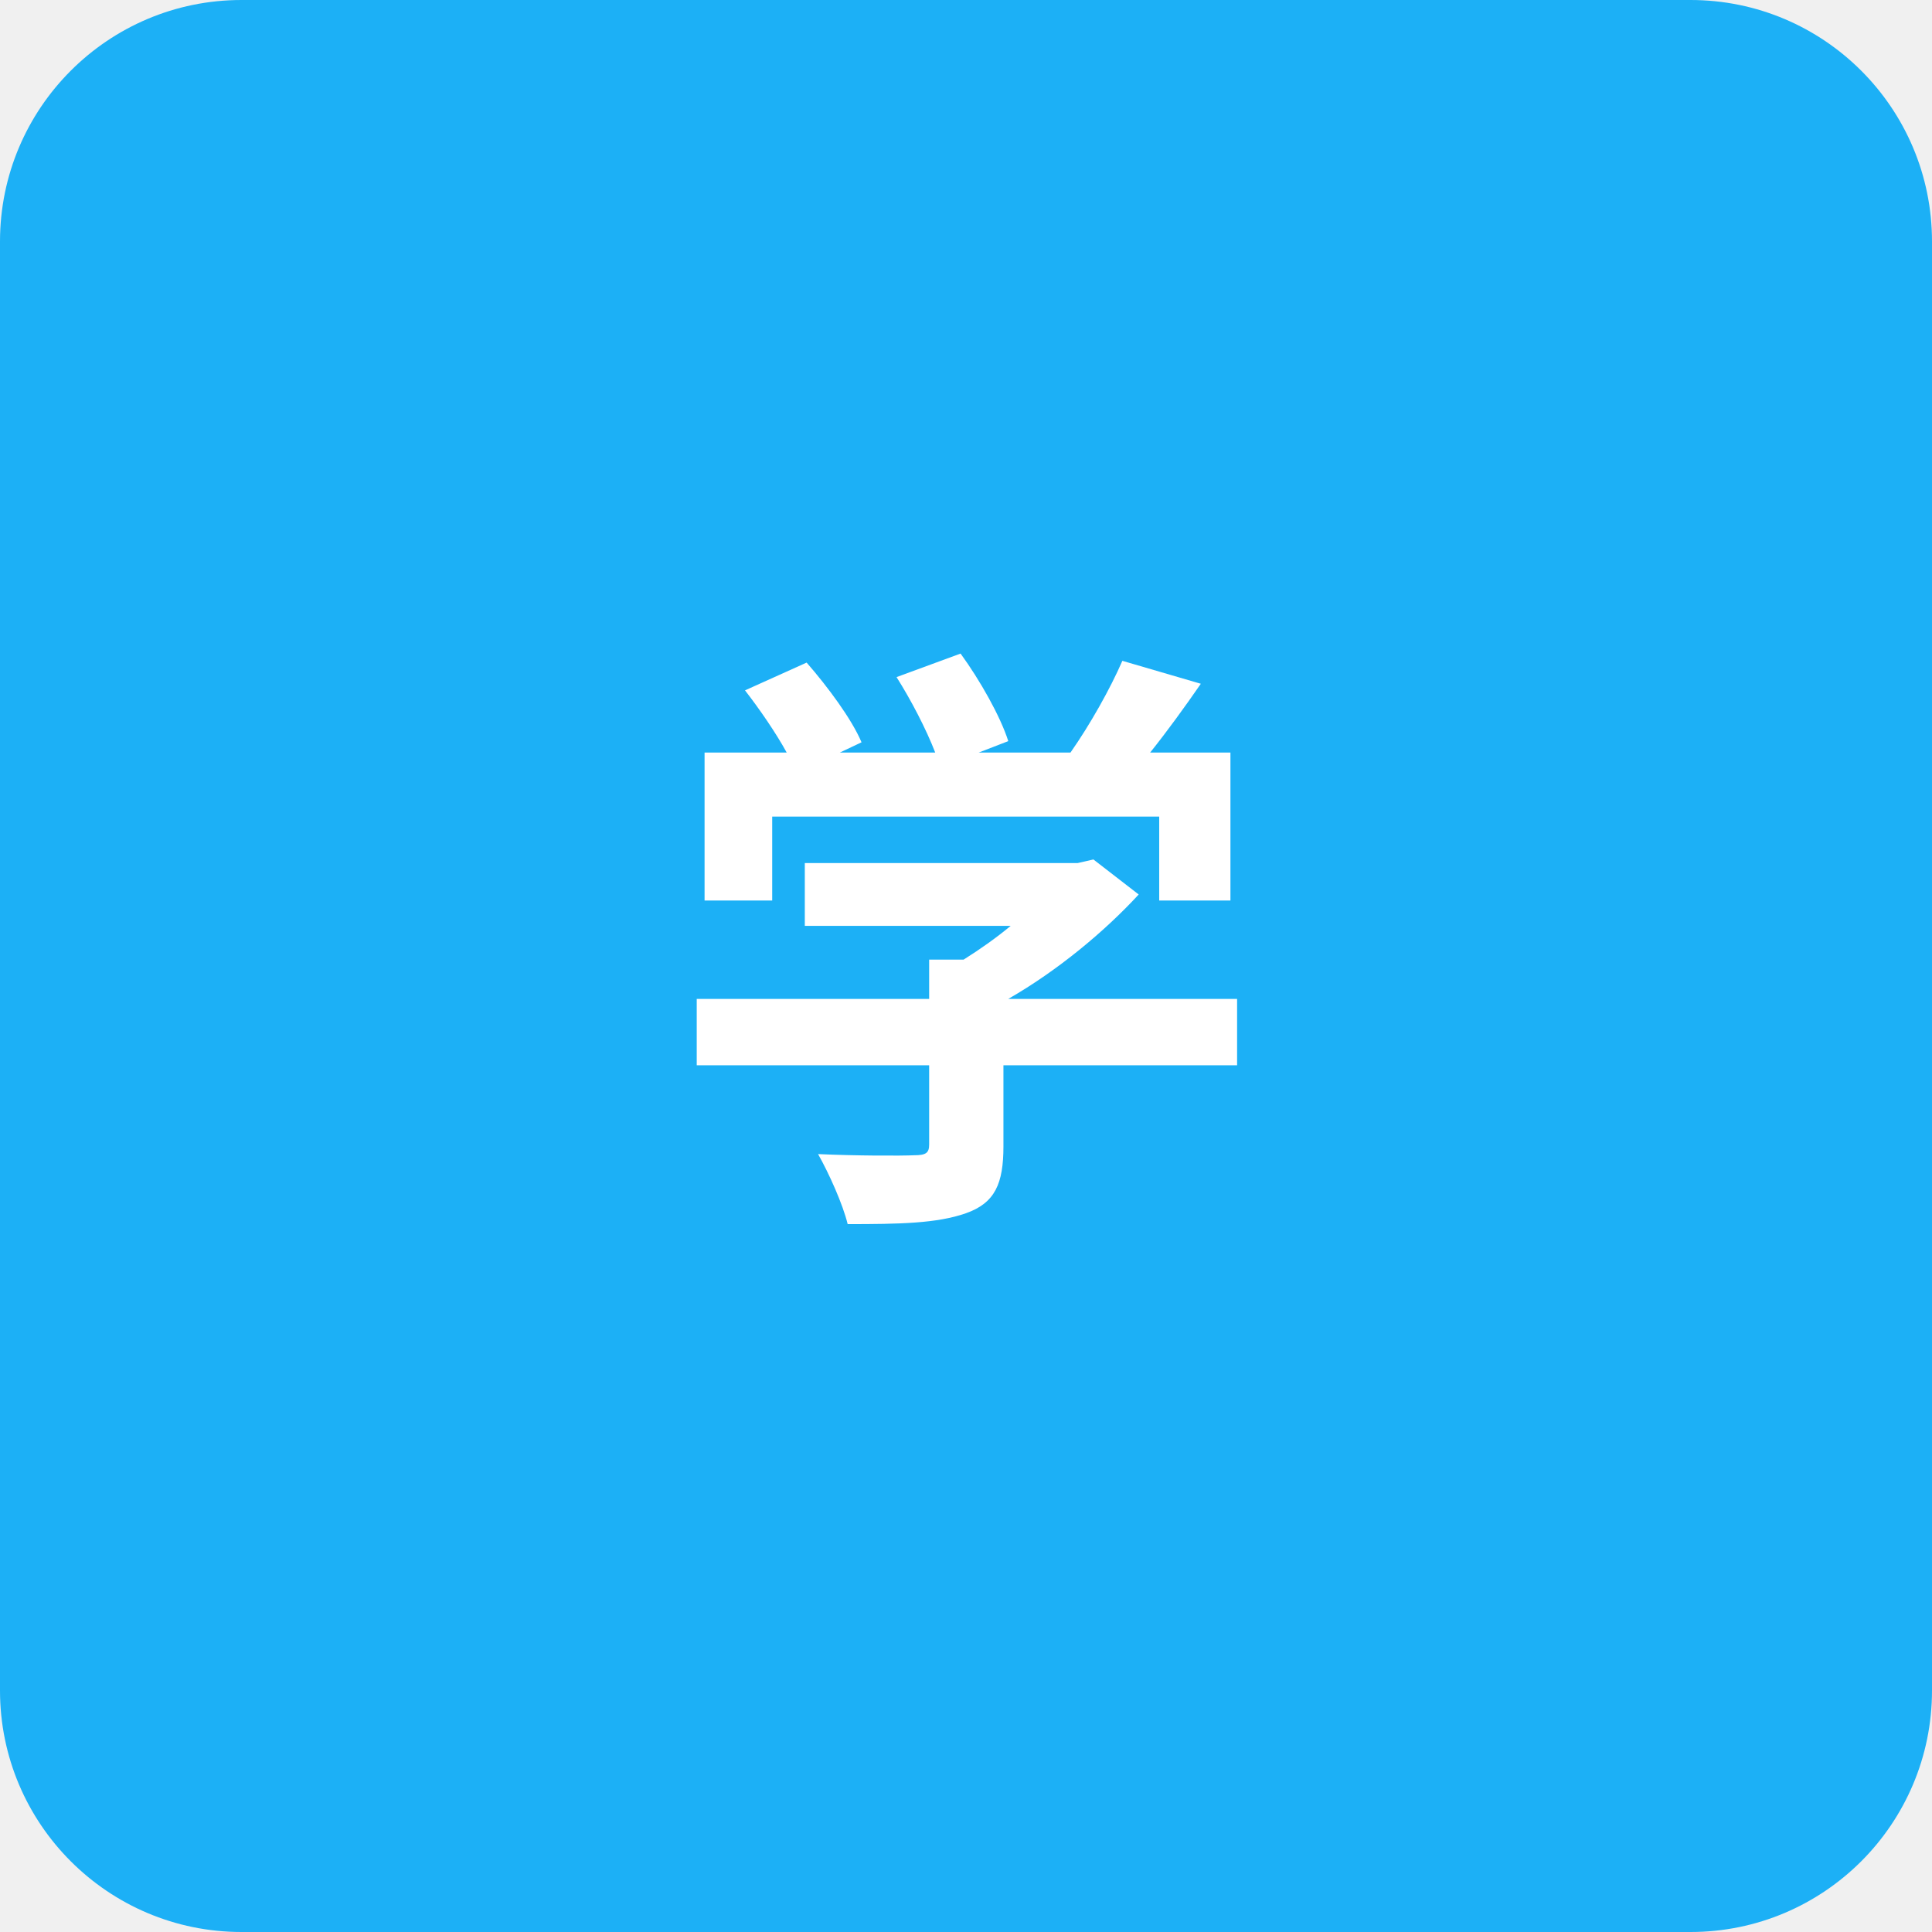
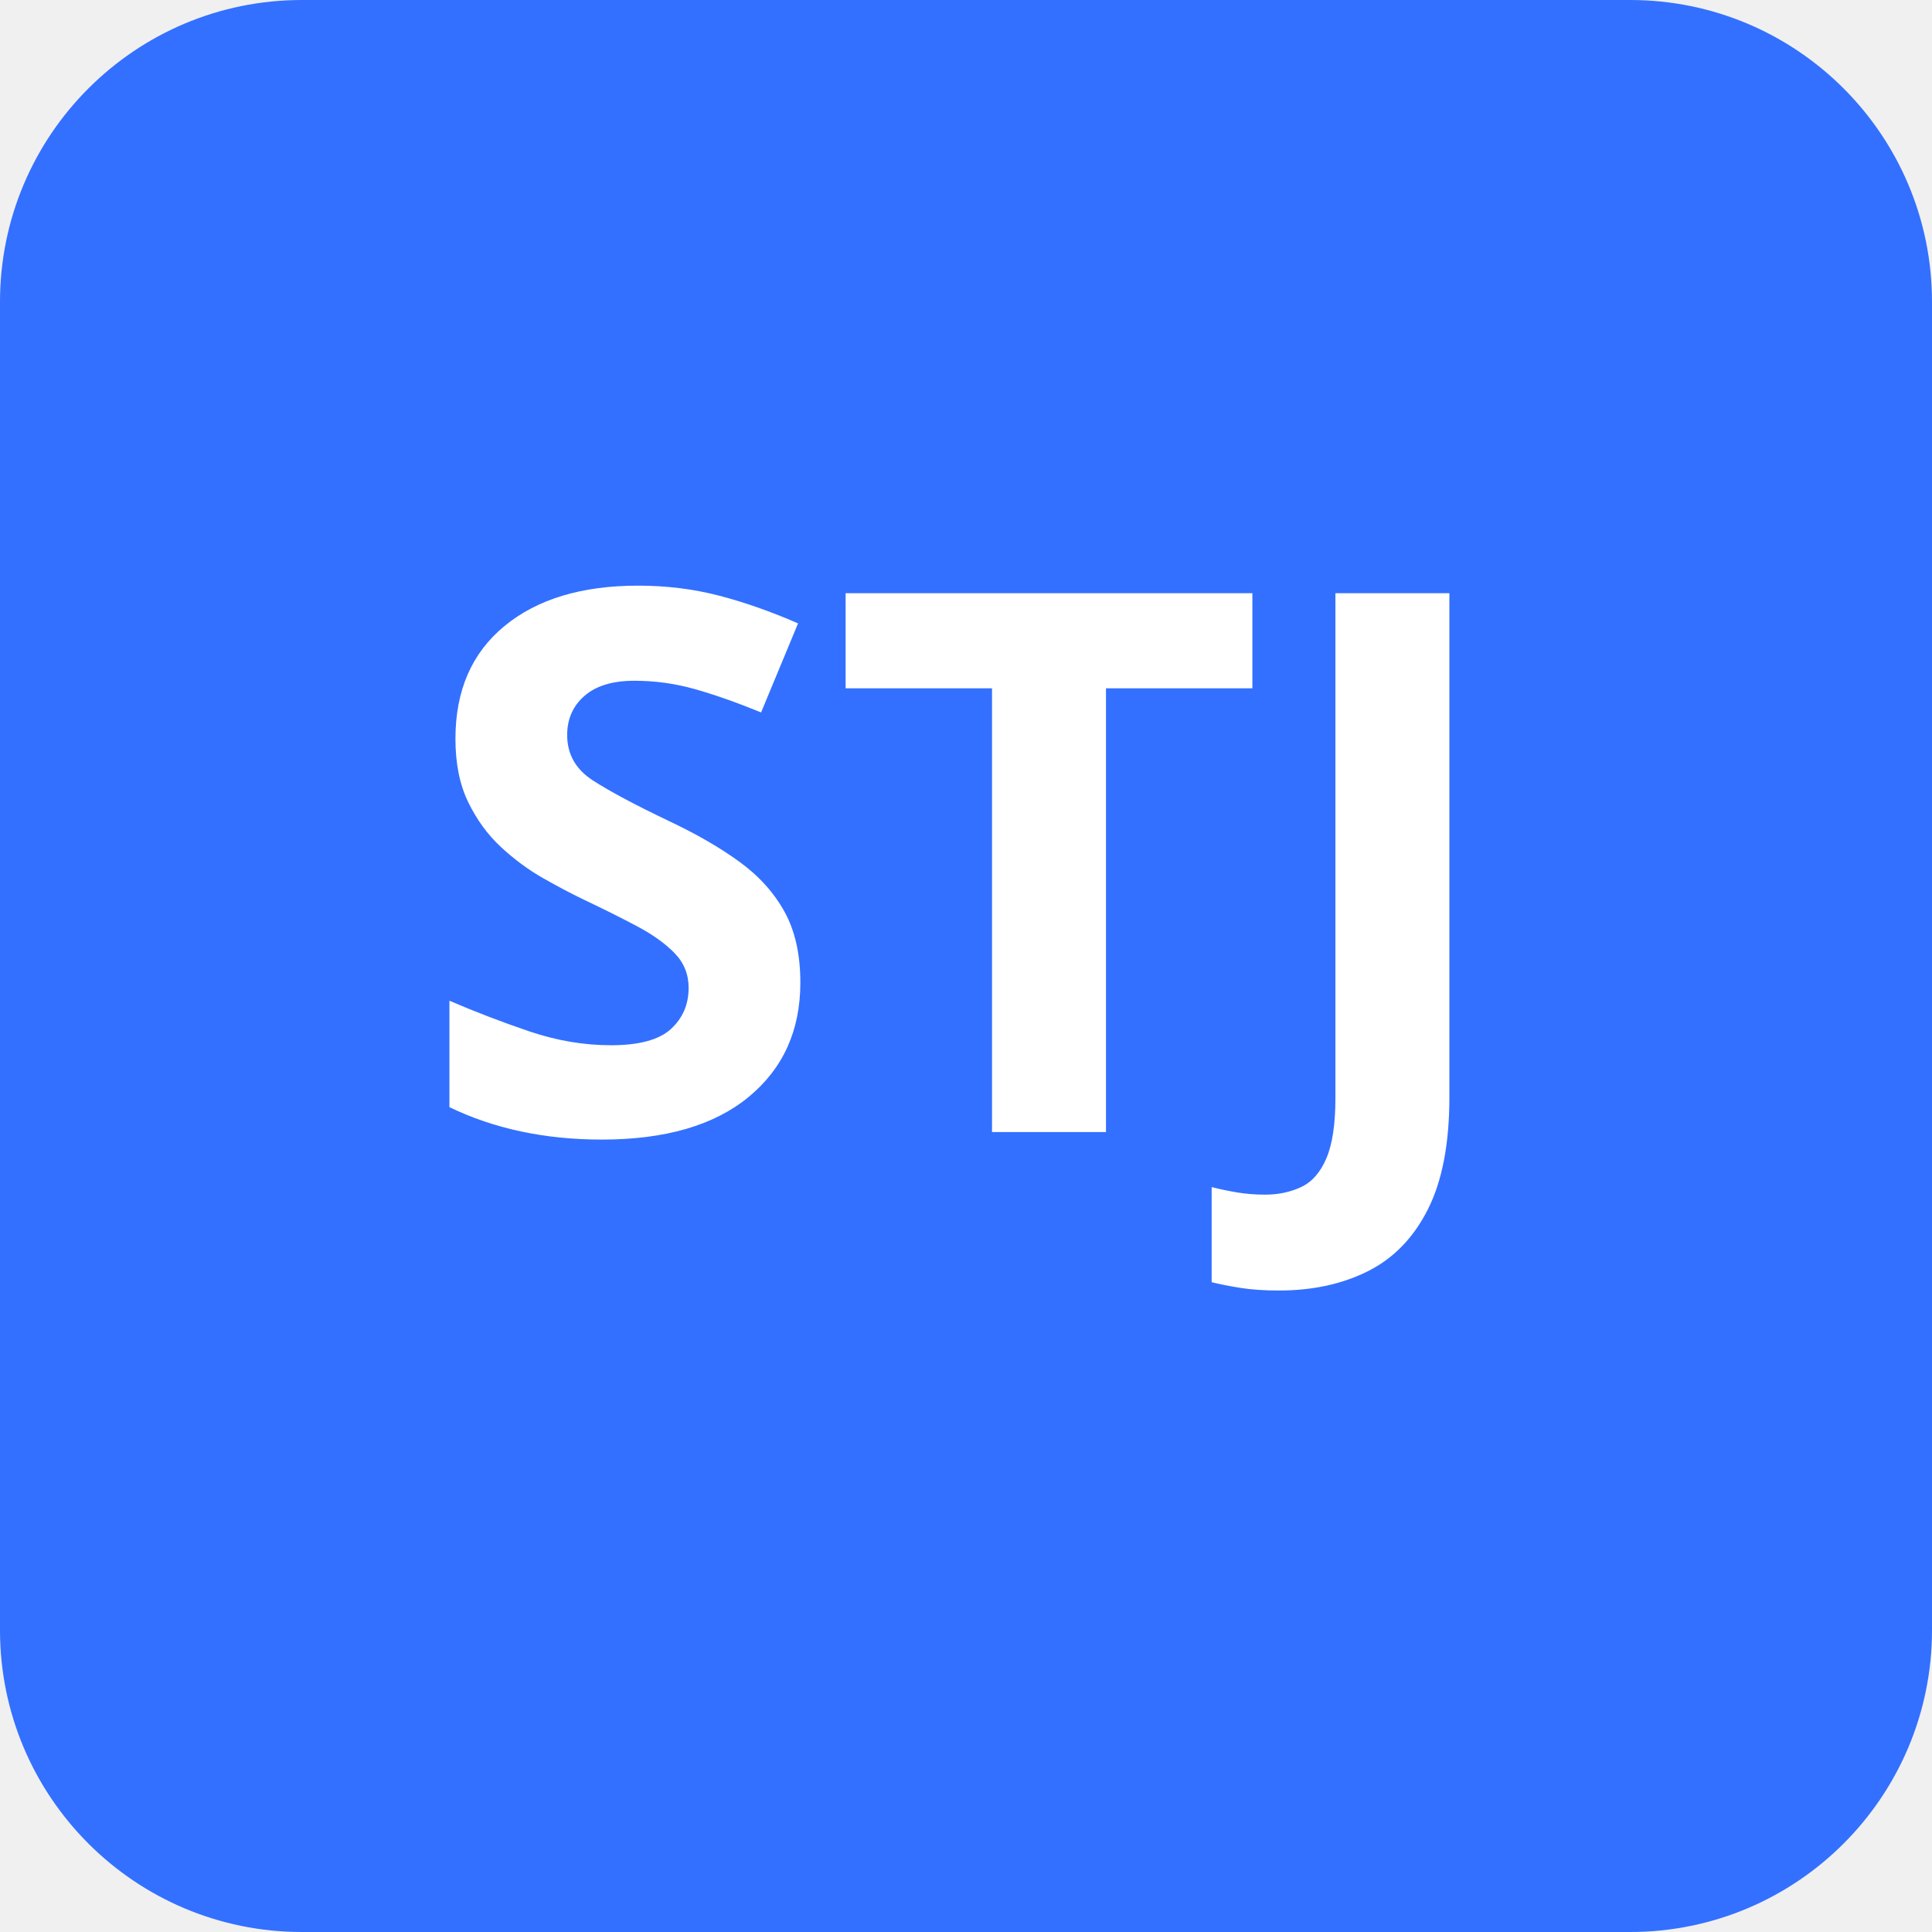
<svg xmlns="http://www.w3.org/2000/svg" width="512" height="512" viewBox="0 0 512 512">
-   <rect width="512" height="512" rx="64" fill="#1cb0f6" />
-   <text x="256" y="310" font-family="Arial,sans-serif" font-size="160" font-weight="bold" fill="#fff" text-anchor="middle">学</text>
+   <rect width="512" height="512" rx="80" fill="#3370ff" />
+   <text x="256" y="300" text-anchor="middle" font-family="system-ui,sans-serif" font-size="200" font-weight="800" fill="#fff">STJ</text>
</svg>
